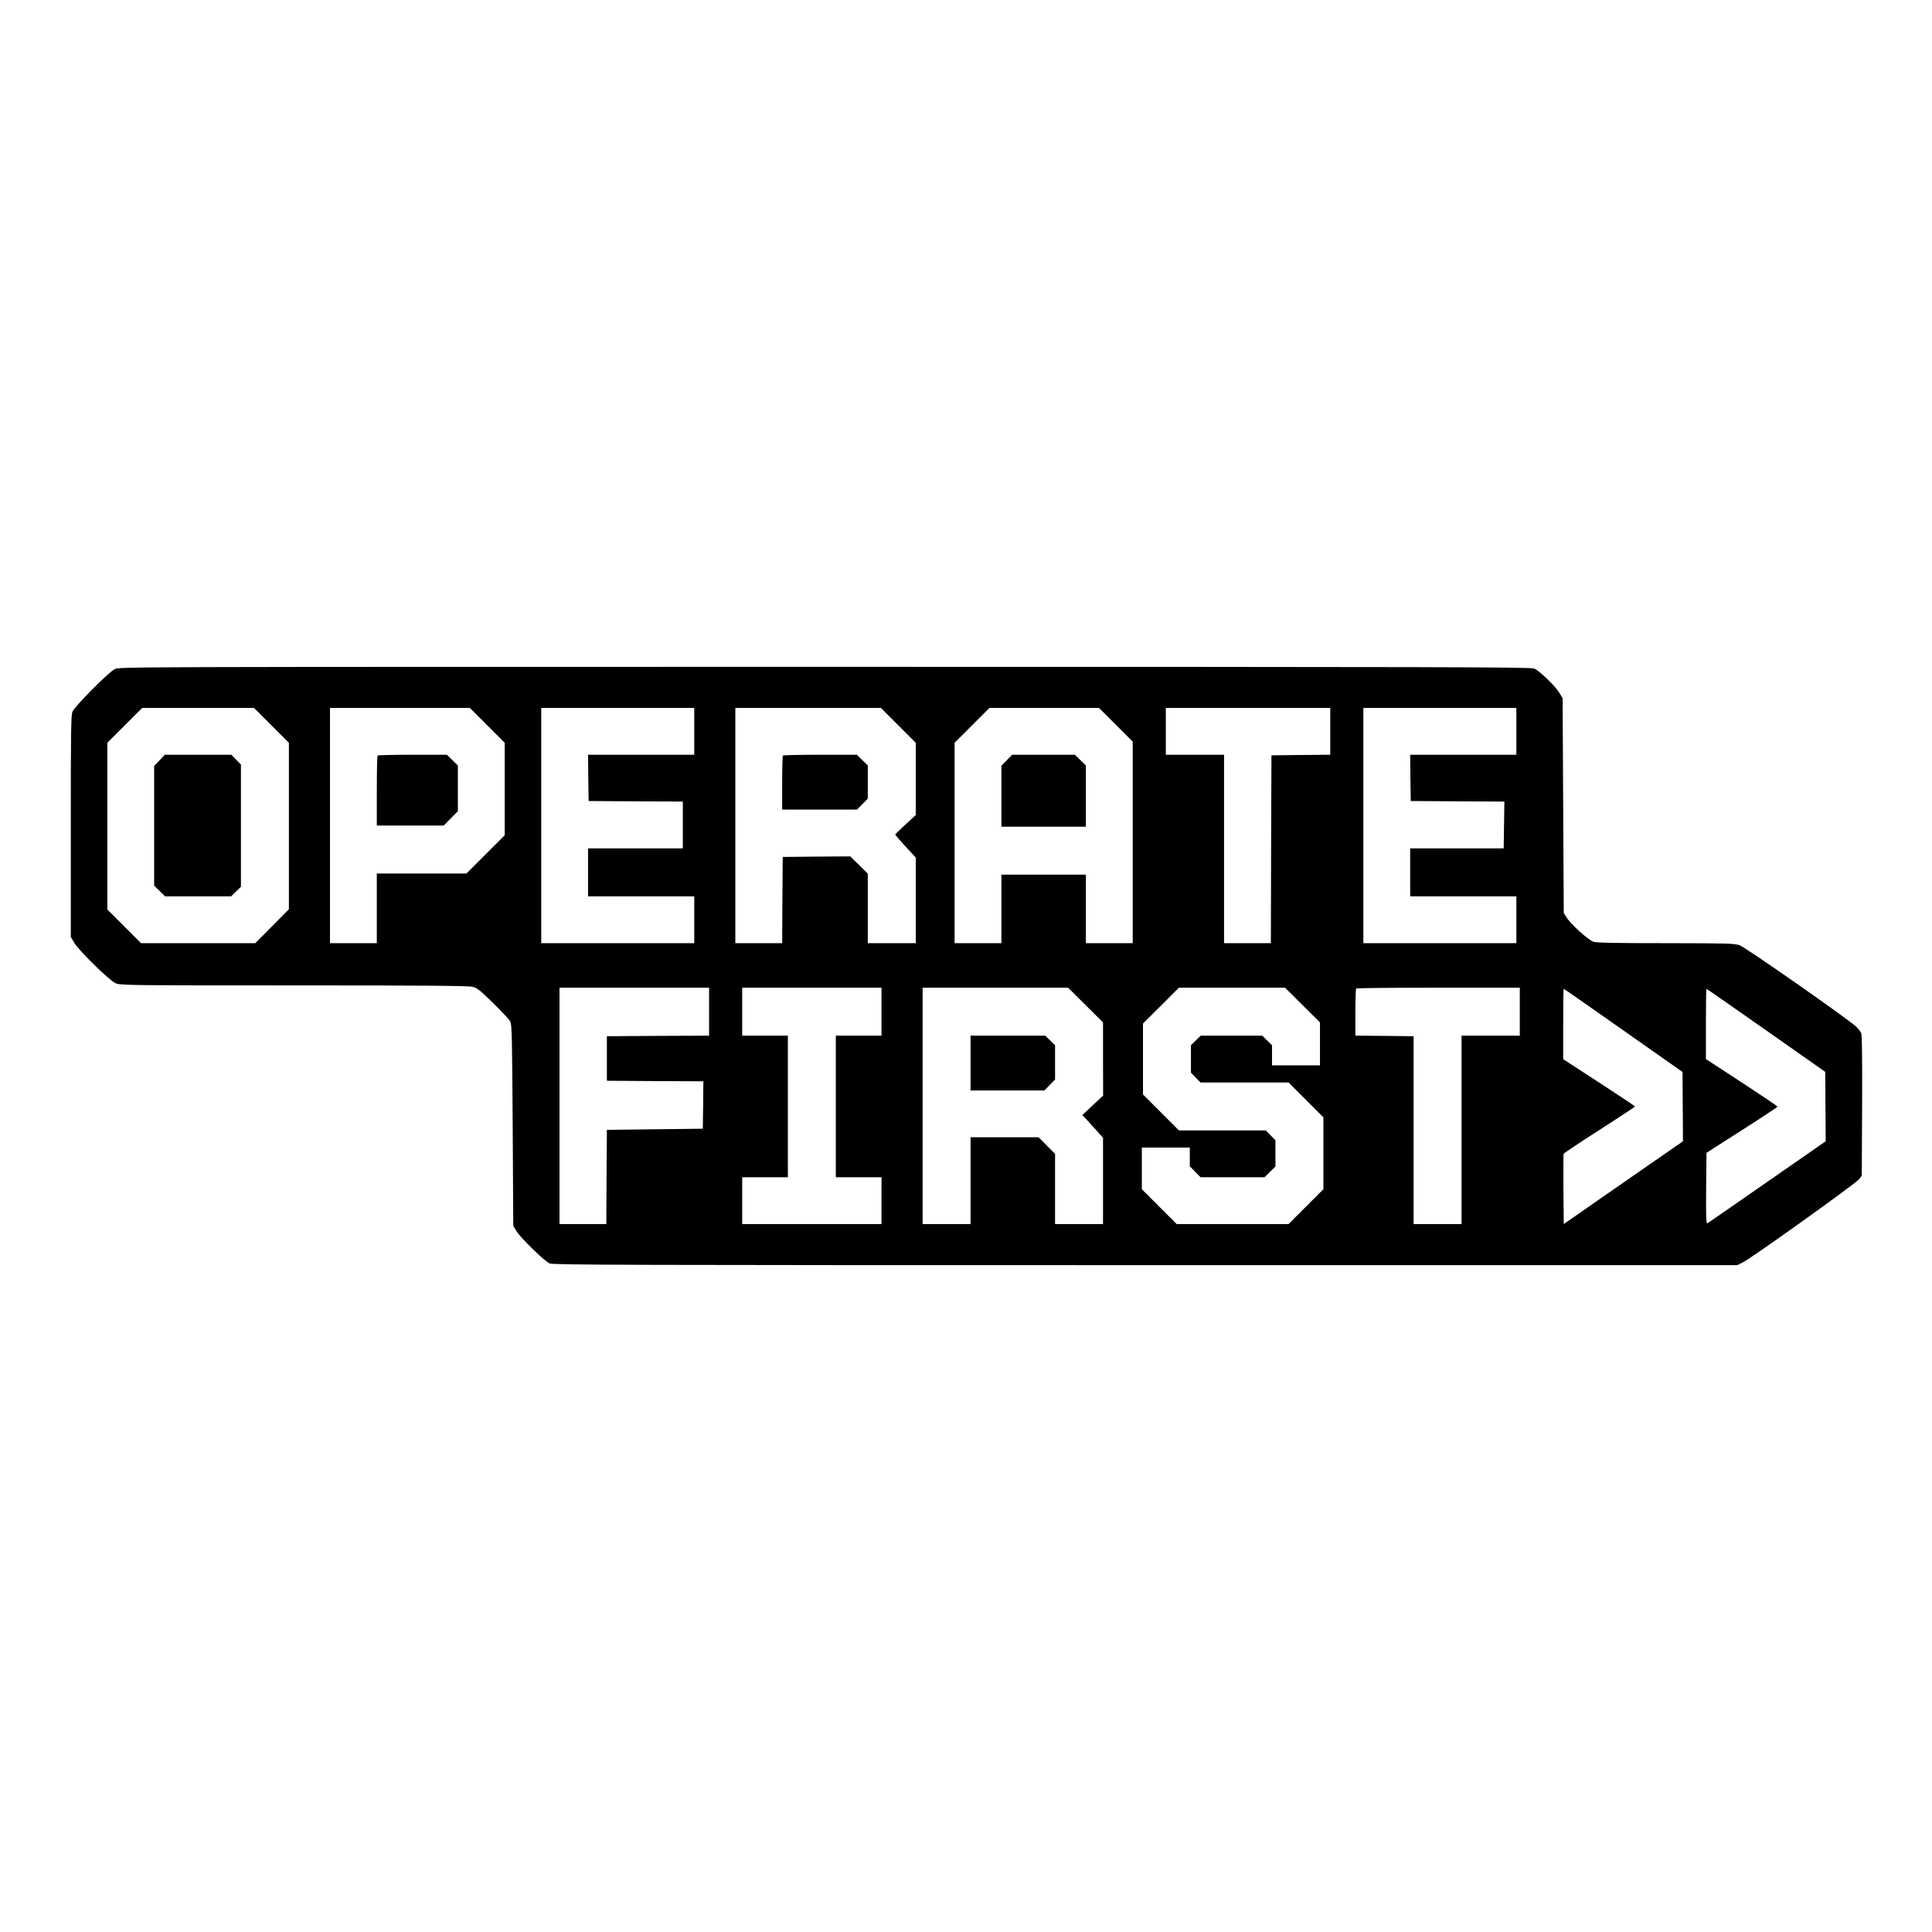
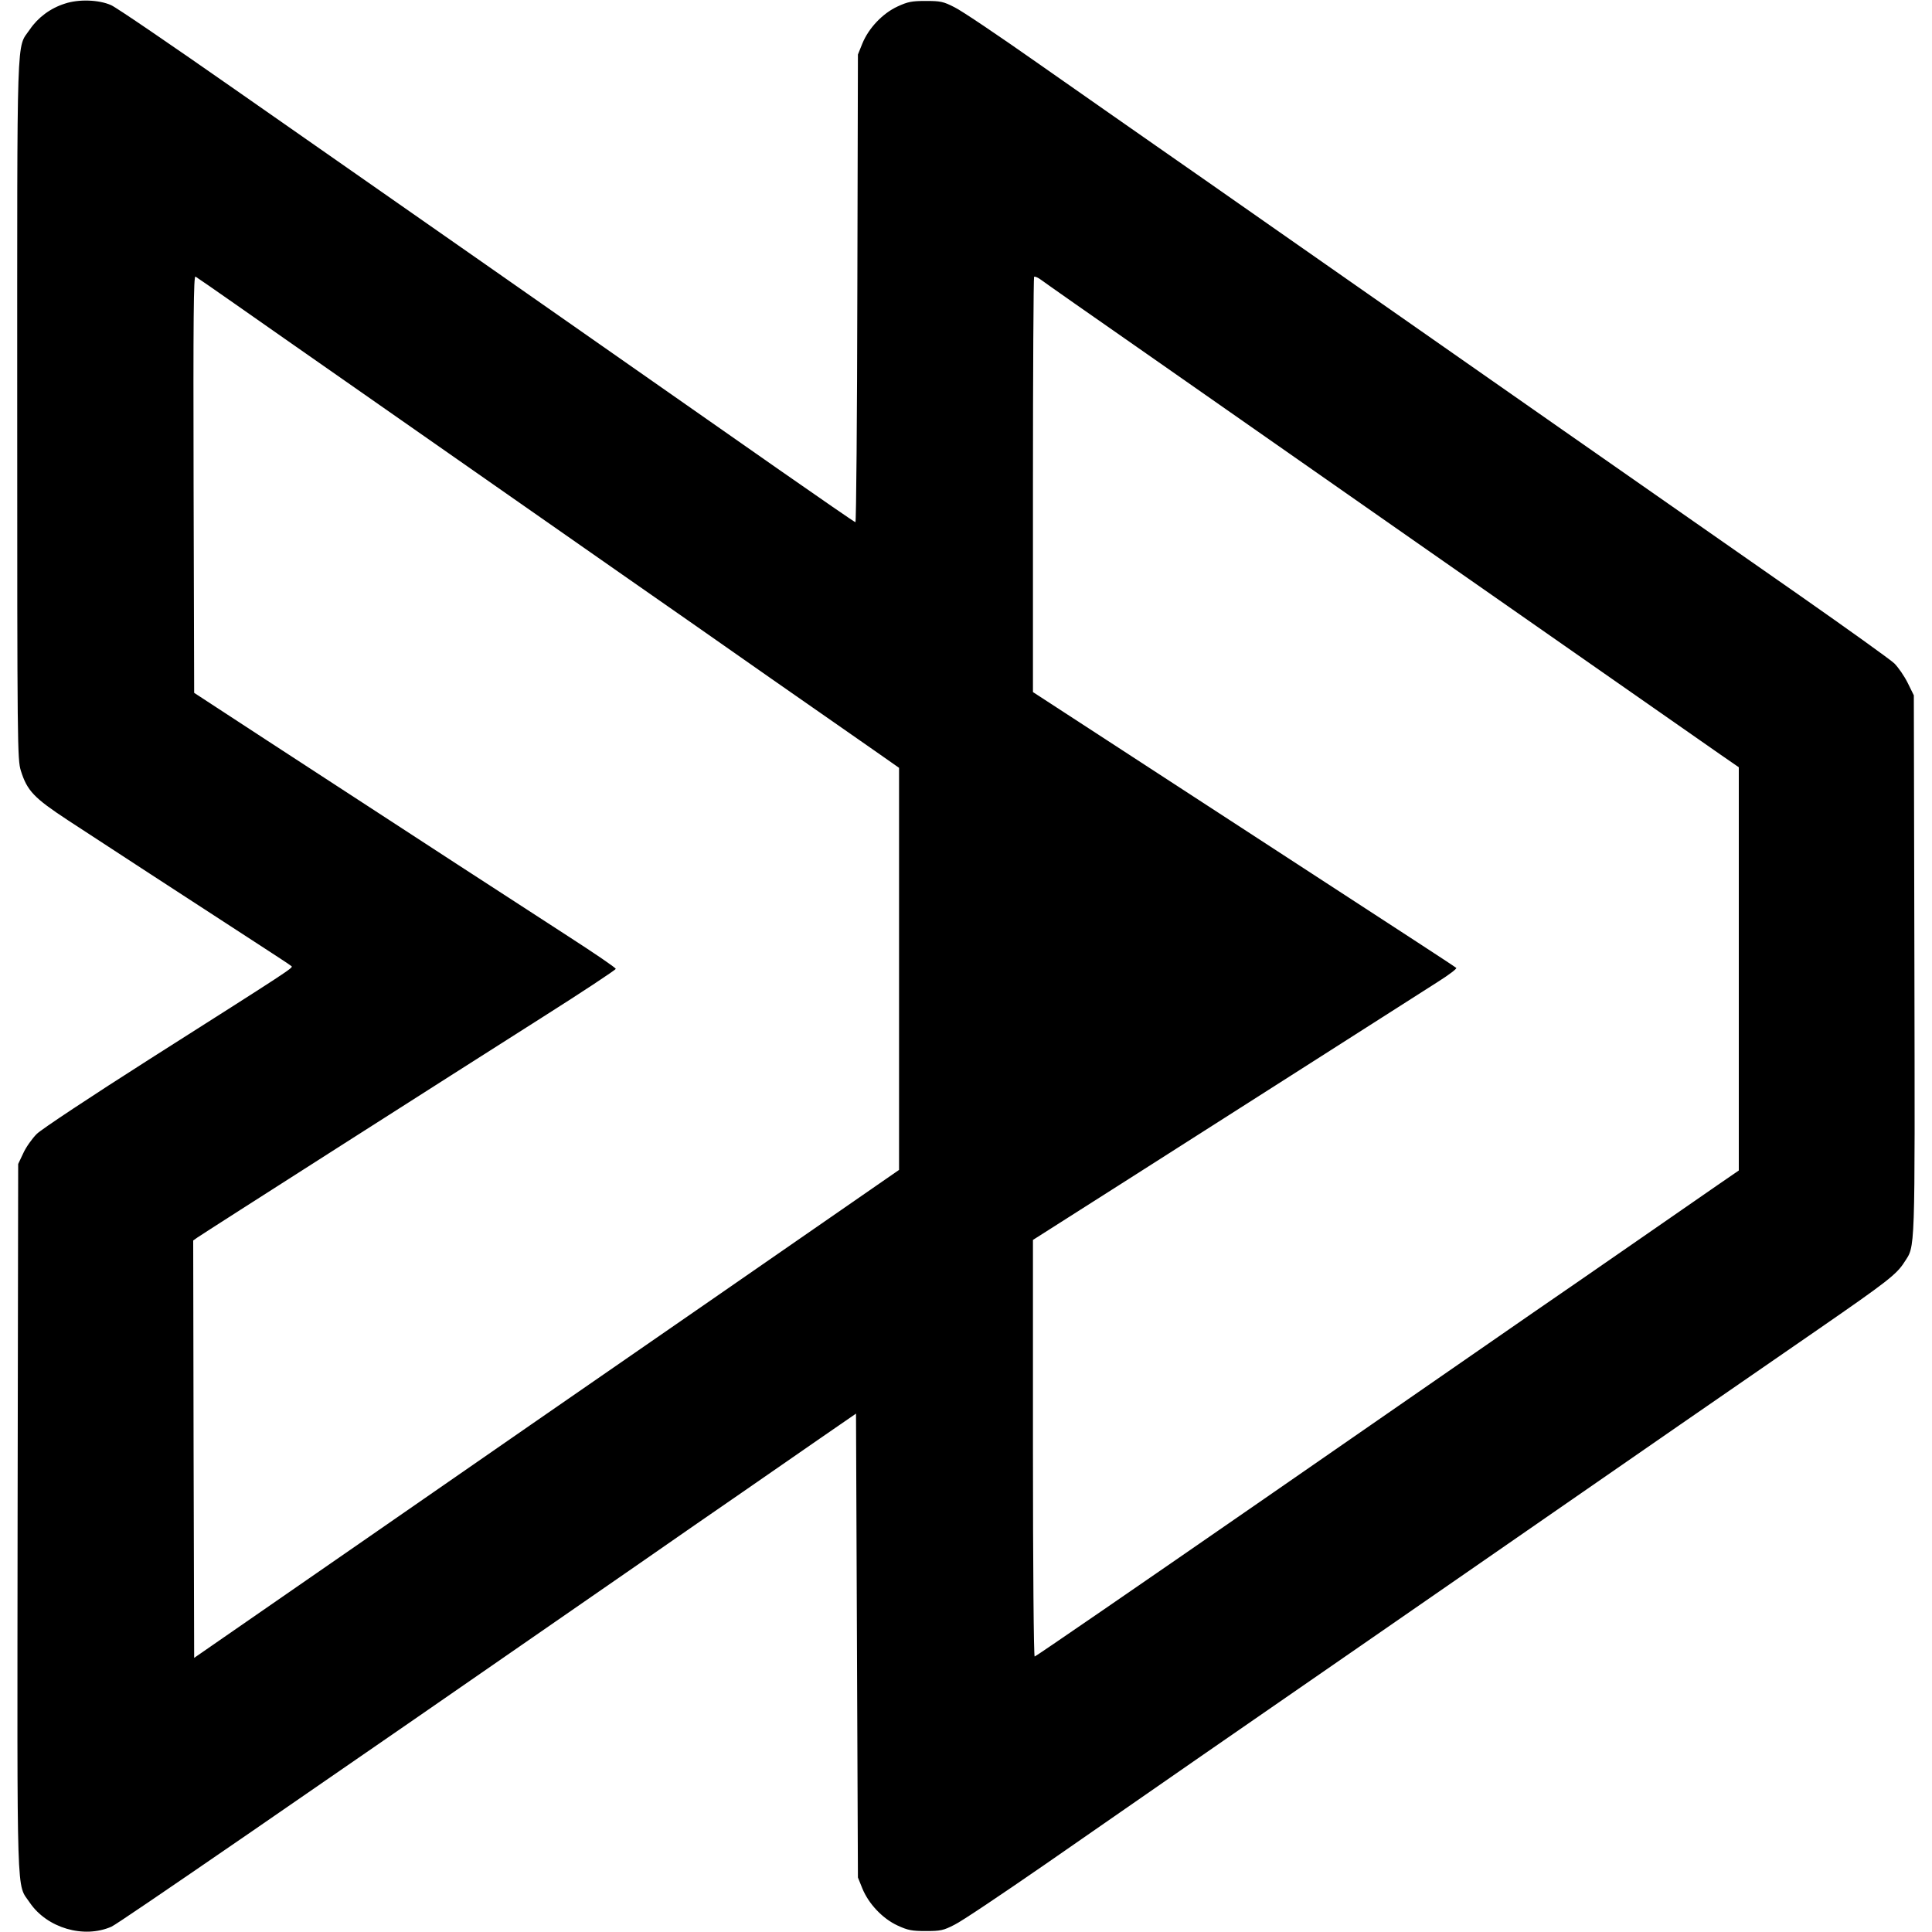
- <svg xmlns="http://www.w3.org/2000/svg" version="1.0" width="2256" height="2256" viewBox="0 0 1692 1692">
-   <path d="M100.5 586c-5.5 2.7-34.9 32.4-37 37.2-1.3 3.3-1.5 15.6-1.5 100.5v96.8l2.9 5c3.9 6.8 30.6 32.9 36.2 35.5 4.3 1.9 7.1 2 156.2 2 112.5 0 153 .3 156.5 1.2 4.1 1 6.5 2.9 18 14.2 7.4 7.2 14.1 14.4 15 16.1 1.5 2.7 1.7 11.6 2.2 91l.5 88 2.7 4.5c3.4 5.9 24.7 26.6 29.2 28.5 3.1 1.3 68.5 1.5 521.8 1.5h518.3l4.6-2.3c7.4-3.5 99.7-69.6 102.2-73.1l2.2-3.1.3-61c.2-42.3-.1-61.8-.8-63.6-.6-1.5-2.6-4-4.3-5.7-6.8-6.5-97.2-69.7-102.2-71.4-4.5-1.6-10.6-1.7-64.4-1.8-43.8 0-60.4-.3-63.5-1.2-4.5-1.4-19.9-15.3-23.9-21.7l-2.2-3.6-.5-94-.5-94-2.7-4.5c-3.4-5.9-17.6-19.6-22.2-21.5-3.1-1.3-75.4-1.5-621.3-1.5-615.9 0-617.8 0-621.8 2zm137.2 49.2l15.3 15.3v145.8l-14.7 14.9-14.7 14.8H123.5l-14.7-14.7L94 796.5v-146l15.2-15.2 15.3-15.3h98l15.2 15.2zm189 0l15.3 15.3v81l-16.7 16.7-16.8 16.8H330v61h-41V620h122.5l15.2 15.2zm181.3 5.3V661h-93l.2 20.2.3 20.3 41.3.3 41.2.2v41h-83v42h93v41H474V620h134v20.5zm178.7-5.3l15.3 15.3v63.3l-9 8.3c-4.9 4.5-9 8.5-9 8.8 0 .3 4.1 5 9 10.4l9 9.7v75h-42v-60.9l-7.7-7.6-7.7-7.5-29.6.2-29.5.3-.3 37.7-.2 37.8h-41V620h127.5l15.2 15.2zm190.6-.4l14.7 14.7V826h-41v-60h-74v60h-41V650.5l15.2-15.2 15.3-15.3h96l14.8 14.8zm187.7 5.7V661l-25.7.2-25.8.3-.3 82.2-.2 82.3h-41V661h-51v-41h144v20.5zm163 0V661h-93l.2 20.2.3 20.3 41 .3 41 .2-.3 20.5-.3 20.5H1235v42h93v41h-134V620h134v20.5zM621 886v21l-44.7.2-44.8.3v39l42.3.3 42.2.2-.2 20.8-.3 20.7-42 .5-42 .5-.3 41.2-.2 41.3h-41V865h131v21zm151 0v21h-40v124h40v41H650v-41h40V907h-40v-42h122v21zm178.7-5.8l15.3 15.2v32.1l.1 32-9.1 8.5-9.1 8.5 9.1 9.9 9 10v75.6h-42v-61.5l-7.2-7.2-7.2-7.3H850v76h-42V865h127.4l15.3 15.2zm190 0l15.3 15.2V933h-42v-17.6l-4.3-4.2-4.3-4.2h-53.8l-4.3 4.2-4.3 4.2v24l4.2 4.3 4.2 4.3h77.1l15.2 15.2 15.3 15.3v63l-15.2 15.2-15.3 15.3h-98l-15.2-15.2-15.3-15.3V1005h42v16.4l4.7 4.8 4.7 4.8h56l4.8-4.7 4.8-4.7v-23l-4.2-4.3-4.2-4.3h-76.1l-15.7-15.7-15.8-15.8v-62.1l15.8-15.7 15.7-15.7h92.9l15.3 15.2zM1331 886v21h-51v165h-42V907.5l-25.5-.3-25.5-.2v-20.4c0-11.1.3-20.6.7-20.9.3-.4 32.7-.7 72-.7h71.3v21zm90.7 16.4l51.8 36.4.2 30.3.2 30.4-52.2 36.2-52.2 36.3-.3-30.3c-.1-16.6 0-30.7.2-31.2.2-.6 14.4-10.1 31.5-21 17.1-11 31.1-20.2 31-20.5 0-.3-14.2-9.7-31.5-21l-31.4-20.4v-30.8c0-16.9.2-30.8.5-30.8s23.8 16.4 52.2 36.4zm125.1 0l51.7 36.3.2 30.4.2 30.4-51.1 35.5c-28.1 19.5-51.7 35.9-52.4 36.3-1.2.7-1.4-4-1.2-30.4l.3-31.3 31-19.8c17.1-10.9 31.1-20.2 31.2-20.6.1-.4-14-9.9-31.3-21.2l-31.4-20.5v-30.7c0-17 .2-30.8.5-30.8s23.8 16.4 52.3 36.4z" />
-   <path d="M139.6 666l-4.6 4.9V775.6l4.8 4.7 4.8 4.7h57.8l4.3-4.2 4.3-4.2v-107l-4.2-4.3-4.2-4.3h-58.3l-4.7 5zM330.7 661.7c-.4.3-.7 14.3-.7 31V723h58.6l6.2-6.3 6.2-6.3v-40l-4.8-4.7-4.8-4.7h-30c-16.5 0-30.4.3-30.7.7zM685.7 661.7c-.4.3-.7 11.1-.7 24V709h65.6l4.7-4.8 4.7-4.8v-29l-4.8-4.7-4.8-4.7h-32c-17.6 0-32.4.3-32.7.7zM881.7 665.8l-4.7 4.8V724h74v-53.6l-4.8-4.7-4.8-4.7h-55l-4.7 4.8zM850 931v24h64.6l4.7-4.8 4.7-4.8v-30l-4.3-4.2-4.3-4.2H850v24z" />
+ <svg xmlns="http://www.w3.org/2000/svg" version="1.0" width="1010pt" height="1010pt" viewBox="0 0 1010 1010" preserveAspectRatio="xMidYMid meet">
+   <g transform="translate(0,1010) scale(0.1,-0.1)" fill="#000000" stroke="none">
+     <path d="M339 10081 c-76 -24 -141 -73 -183 -135 -71 -104 -66 39 -66 -1987 0 -1769 1 -1829 19 -1888 33 -105 68 -142 246 -259 140 -92 673 -439 975 -635 102 -66 189 -123 194 -128 10 -8 -7 -19 -739 -484 -308 -196 -569 -369 -593 -393 -24 -24 -56 -69 -70 -100 l-27 -57 -3 -1850 c-2 -2054 -7 -1906 64 -2012 90 -132 282 -189 427 -125 38 17 981 666 2762 1900 171 119 409 284 530 367 121 84 306 212 410 284 l190 131 5 -1212 5 -1213 23 -57 c33 -81 106 -158 184 -194 54 -25 75 -29 148 -29 77 0 92 3 150 33 36 17 247 159 470 313 223 155 592 411 820 569 741 512 1171 810 1385 958 116 80 296 205 400 277 339 235 1092 756 1445 999 353 244 405 284 445 347 58 90 56 19 53 1555 l-3 1409 -32 65 c-18 36 -49 81 -70 102 -21 20 -243 179 -493 354 -602 420 -1778 1241 -2740 1914 -223 156 -506 354 -630 440 -124 86 -396 277 -605 423 -209 147 -409 282 -445 299 -58 30 -74 33 -150 33 -73 0 -94 -4 -148 -29 -78 -36 -151 -113 -184 -194 l-23 -57 -3 -1222 c-1 -673 -6 -1223 -10 -1223 -4 0 -182 123 -397 273 -1411 987 -1673 1170 -2849 1991 -329 230 -619 428 -645 439 -65 29 -170 32 -242 8z m891 -1571 c107 -75 384 -269 615 -430 231 -161 560 -391 730 -510 171 -119 477 -333 680 -475 204 -142 555 -387 780 -545 226 -157 467 -326 538 -375 l127 -89 0 -1051 0 -1051 -982 -680 c-540 -373 -1369 -947 -1842 -1275 l-861 -596 -3 1091 -2 1091 21 15 c28 20 1327 849 1806 1153 210 133 382 247 382 252 0 6 -109 80 -242 166 -282 182 -749 486 -1587 1032 l-375 245 -3 1091 c-2 874 0 1091 10 1085 7 -4 101 -69 208 -144z m4765 -260 c562 -393 839 -586 1405 -982 1243 -868 1505 -1051 1593 -1112 l97 -67 0 -1054 0 -1054 -112 -77 c-62 -43 -252 -175 -423 -293 -170 -118 -409 -283 -530 -366 -121 -84 -757 -524 -1414 -979 -656 -454 -1197 -826 -1202 -826 -5 0 -9 472 -9 1089 l0 1089 503 320 c276 176 729 465 1007 642 278 177 551 352 608 388 57 36 99 68 95 72 -4 4 -105 70 -223 147 -314 205 -1350 878 -1867 1215 l-123 80 0 1082 c0 596 3 1085 6 1089 4 3 21 -4 38 -17 17 -13 265 -187 551 -386z" />
+   </g>
</svg>
